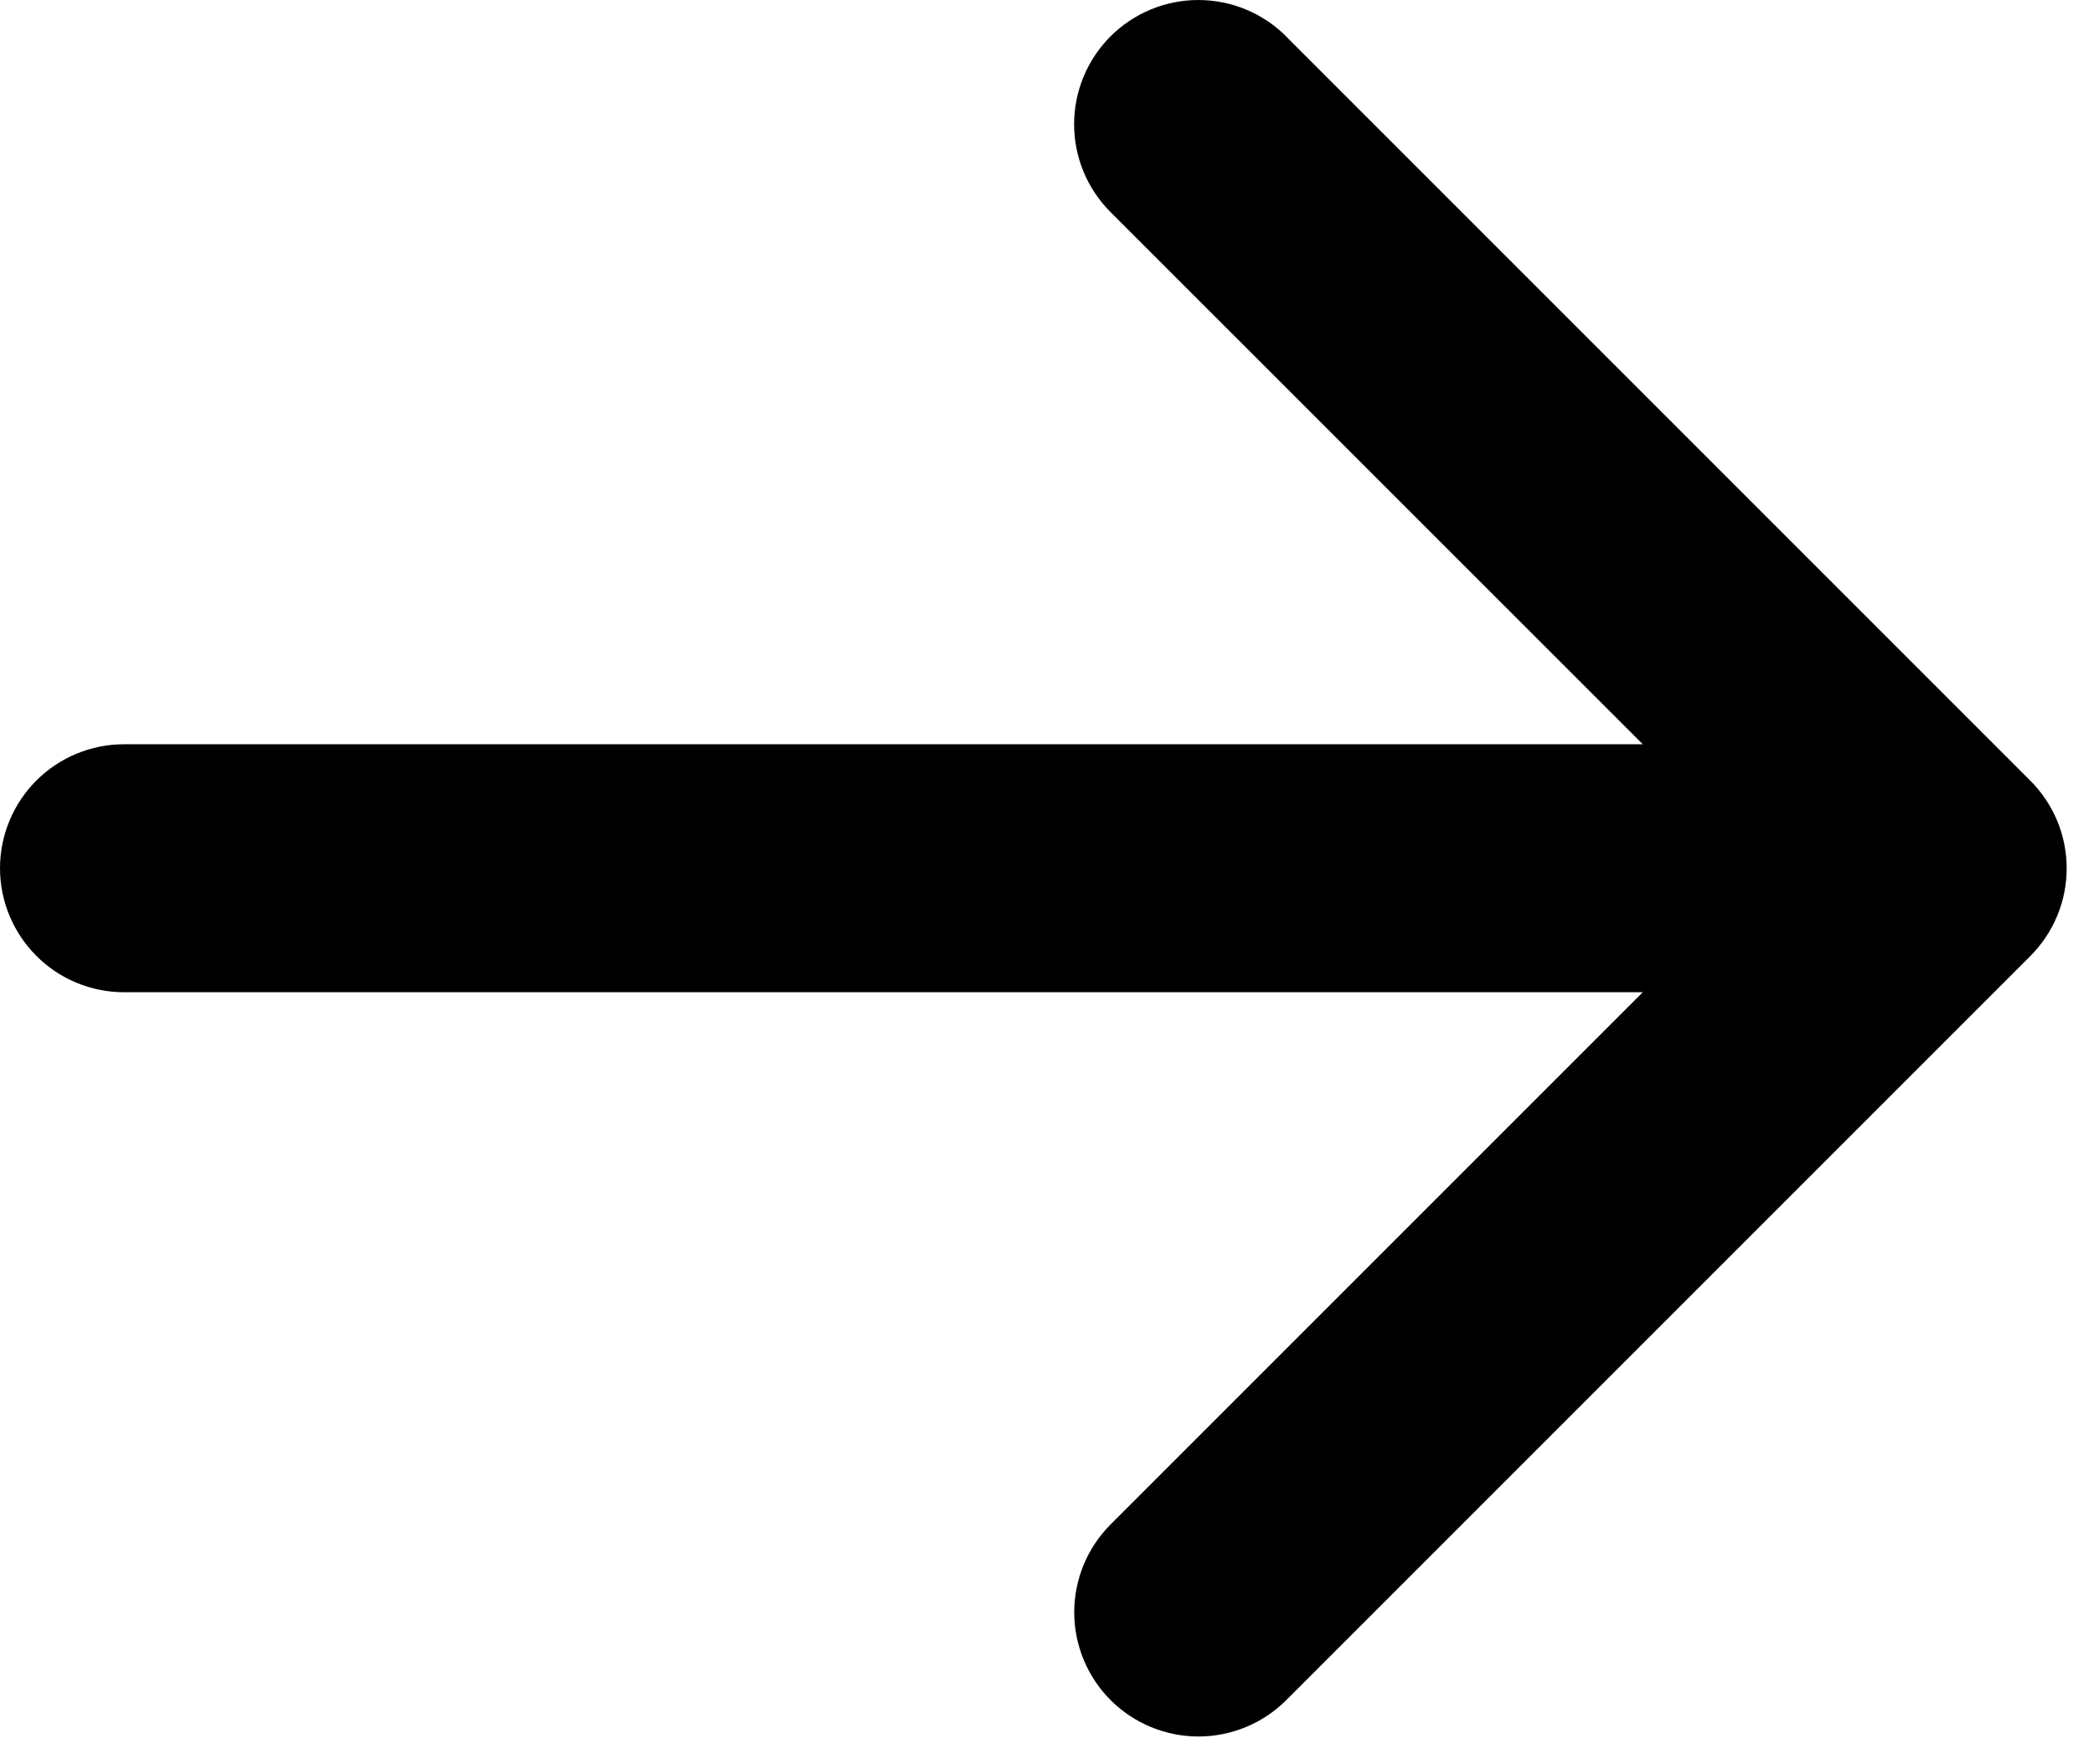
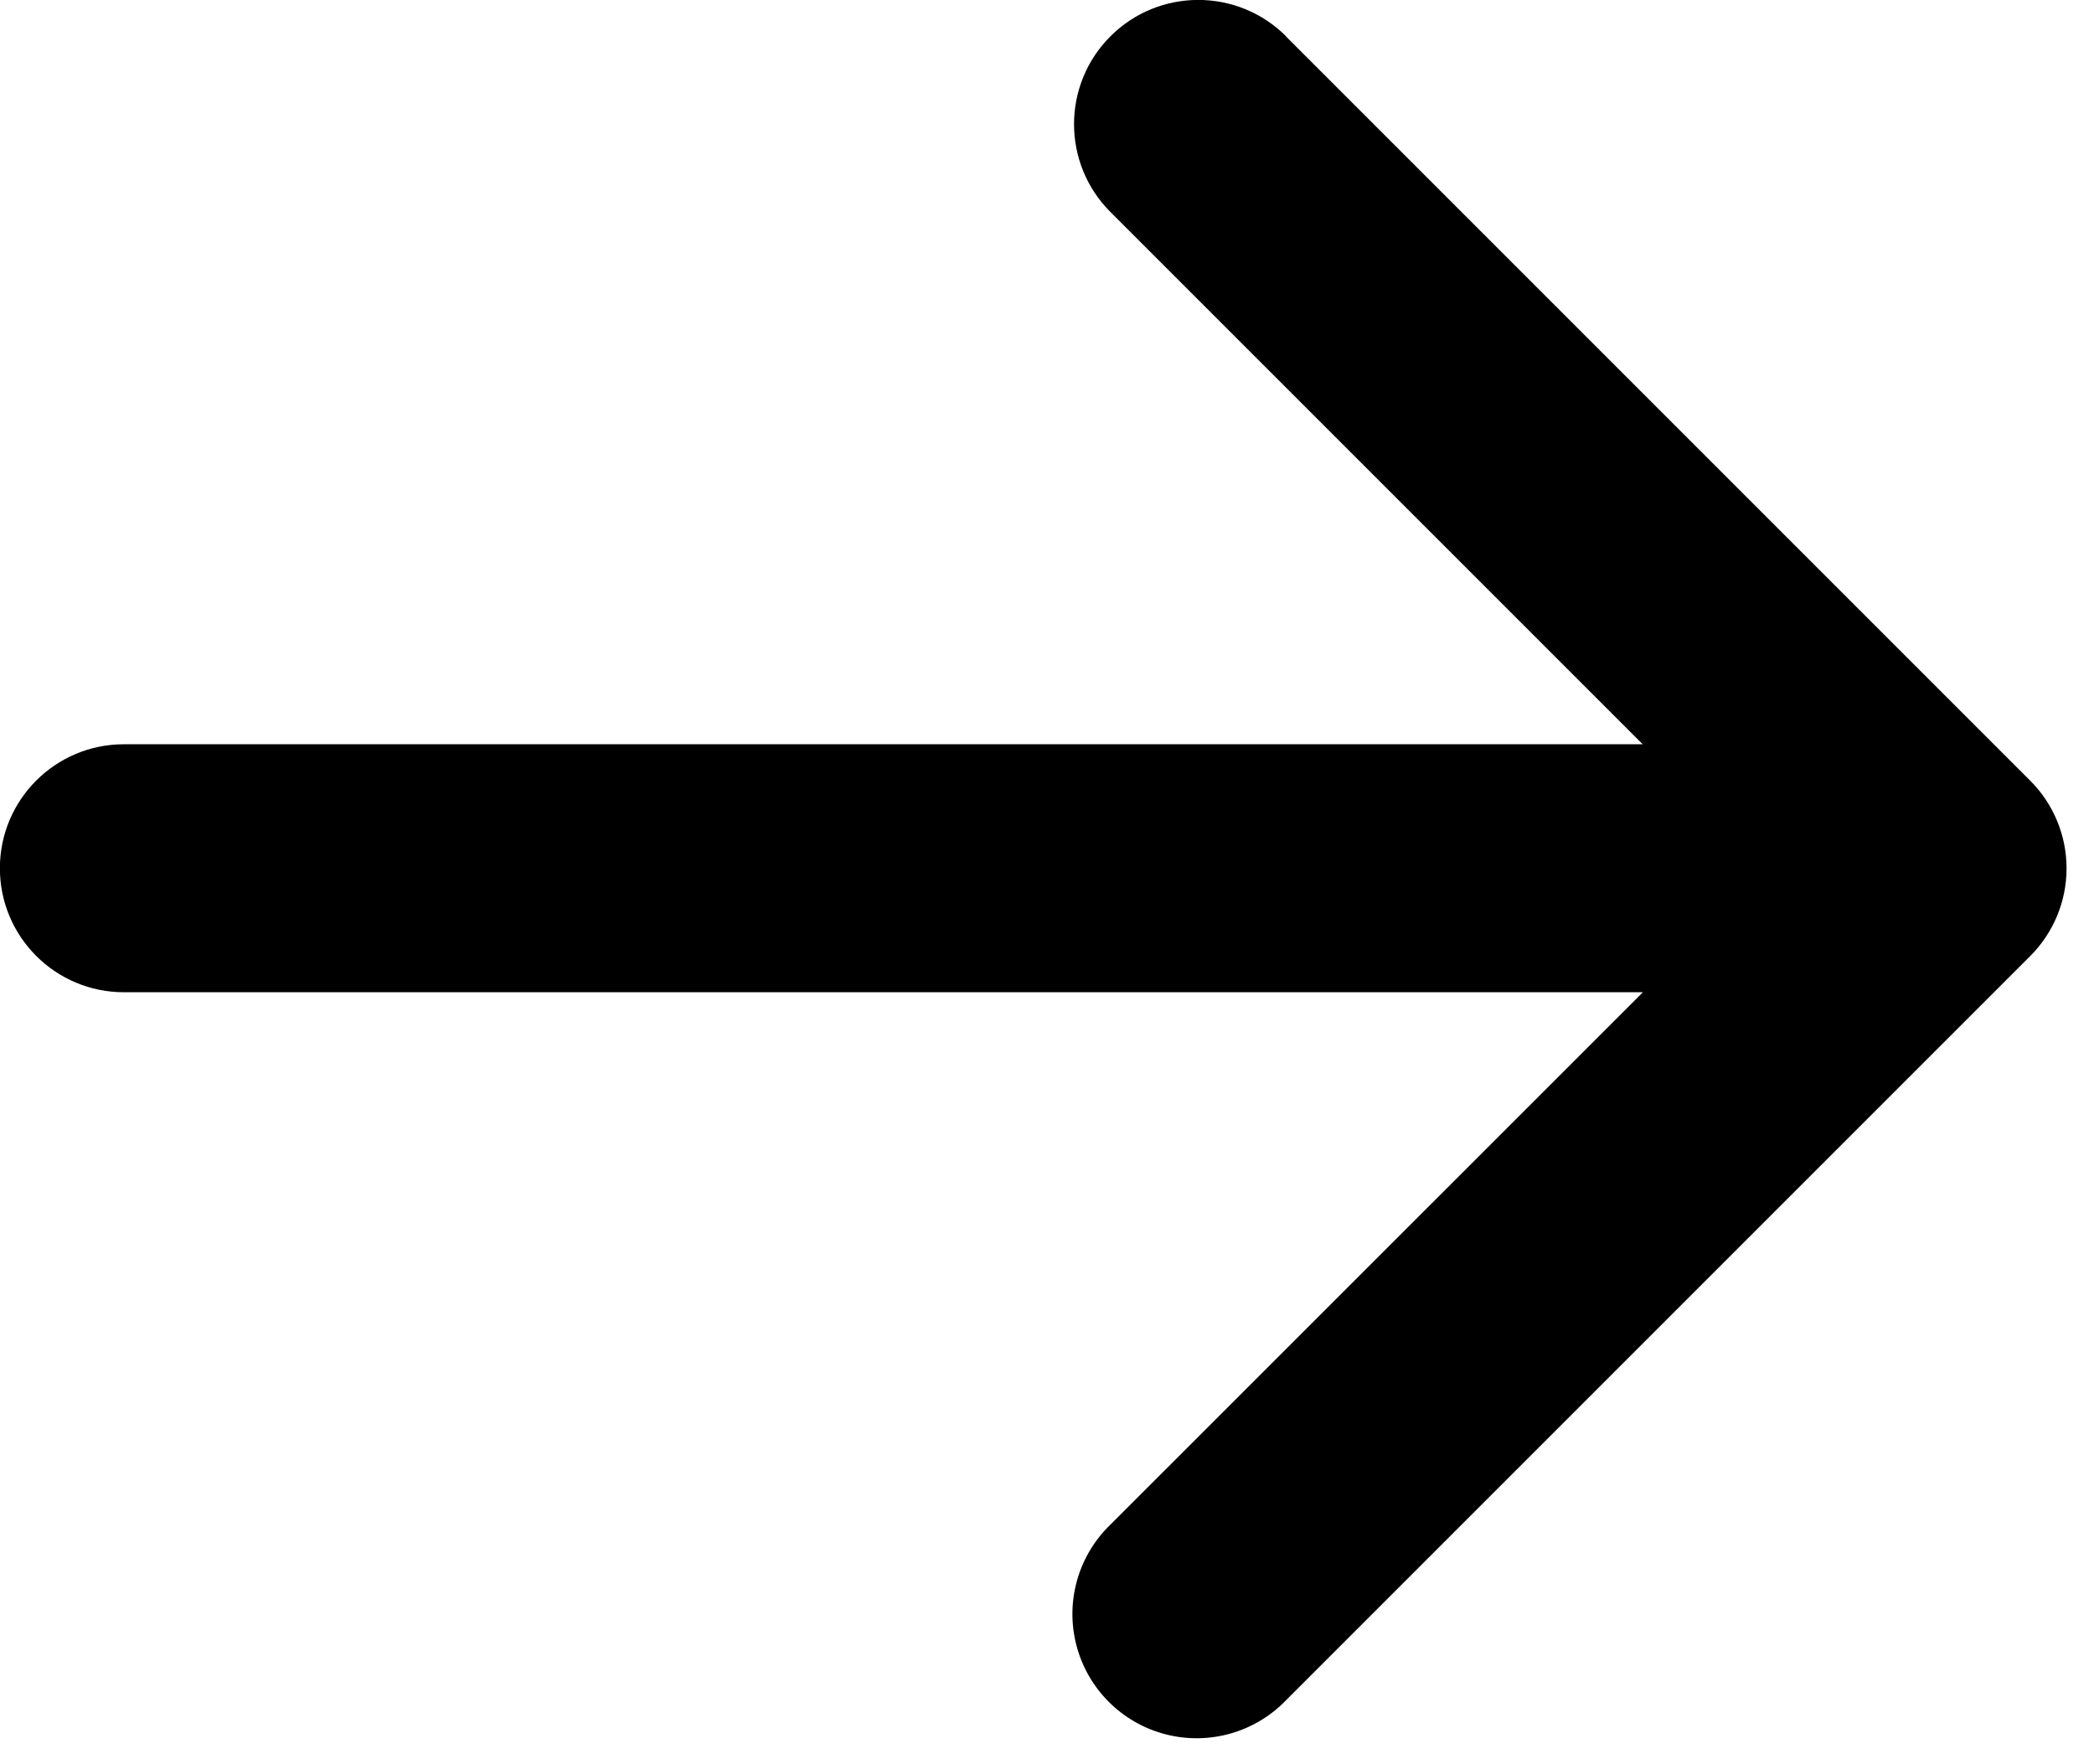
- <svg xmlns="http://www.w3.org/2000/svg" width="19" height="16" viewBox="0 0 19 16" fill="none">
-   <path d="M11.671 0.332L18.421 7.082C18.526 7.187 18.609 7.311 18.666 7.447C18.723 7.584 18.752 7.731 18.752 7.879C18.752 8.027 18.723 8.174 18.666 8.31C18.609 8.447 18.526 8.571 18.421 8.676L11.671 15.426C11.46 15.637 11.173 15.756 10.874 15.756C10.575 15.756 10.289 15.637 10.077 15.426C9.866 15.214 9.747 14.928 9.747 14.629C9.747 14.33 9.866 14.043 10.077 13.832L14.906 9.003L1.125 9.003C0.827 9.003 0.54 8.884 0.33 8.673C0.119 8.462 9.03849e-08 8.176 9.39429e-08 7.878C9.75009e-08 7.58 0.119 7.293 0.33 7.082C0.54 6.872 0.827 6.753 1.125 6.753L14.906 6.753L10.076 1.924C9.865 1.713 9.746 1.426 9.746 1.127C9.746 0.828 9.865 0.542 10.076 0.33C10.288 0.119 10.574 8.02347e-05 10.873 8.02383e-05C11.172 8.02419e-05 11.459 0.119 11.67 0.33L11.671 0.332Z" fill="black" />
+ <svg xmlns="http://www.w3.org/2000/svg" width="19" height="16" fill="none" viewBox="0 0 19 16">
+   <path fill="#000" d="m11.67.332 6.75 6.75a1.125 1.125 0 0 1 0 1.594l-6.75 6.75a1.127 1.127 0 1 1-1.593-1.594l4.83-4.829H1.124a1.125 1.125 0 0 1 0-2.25h13.781l-4.83-4.83A1.127 1.127 0 1 1 11.67.33z" />
</svg>
